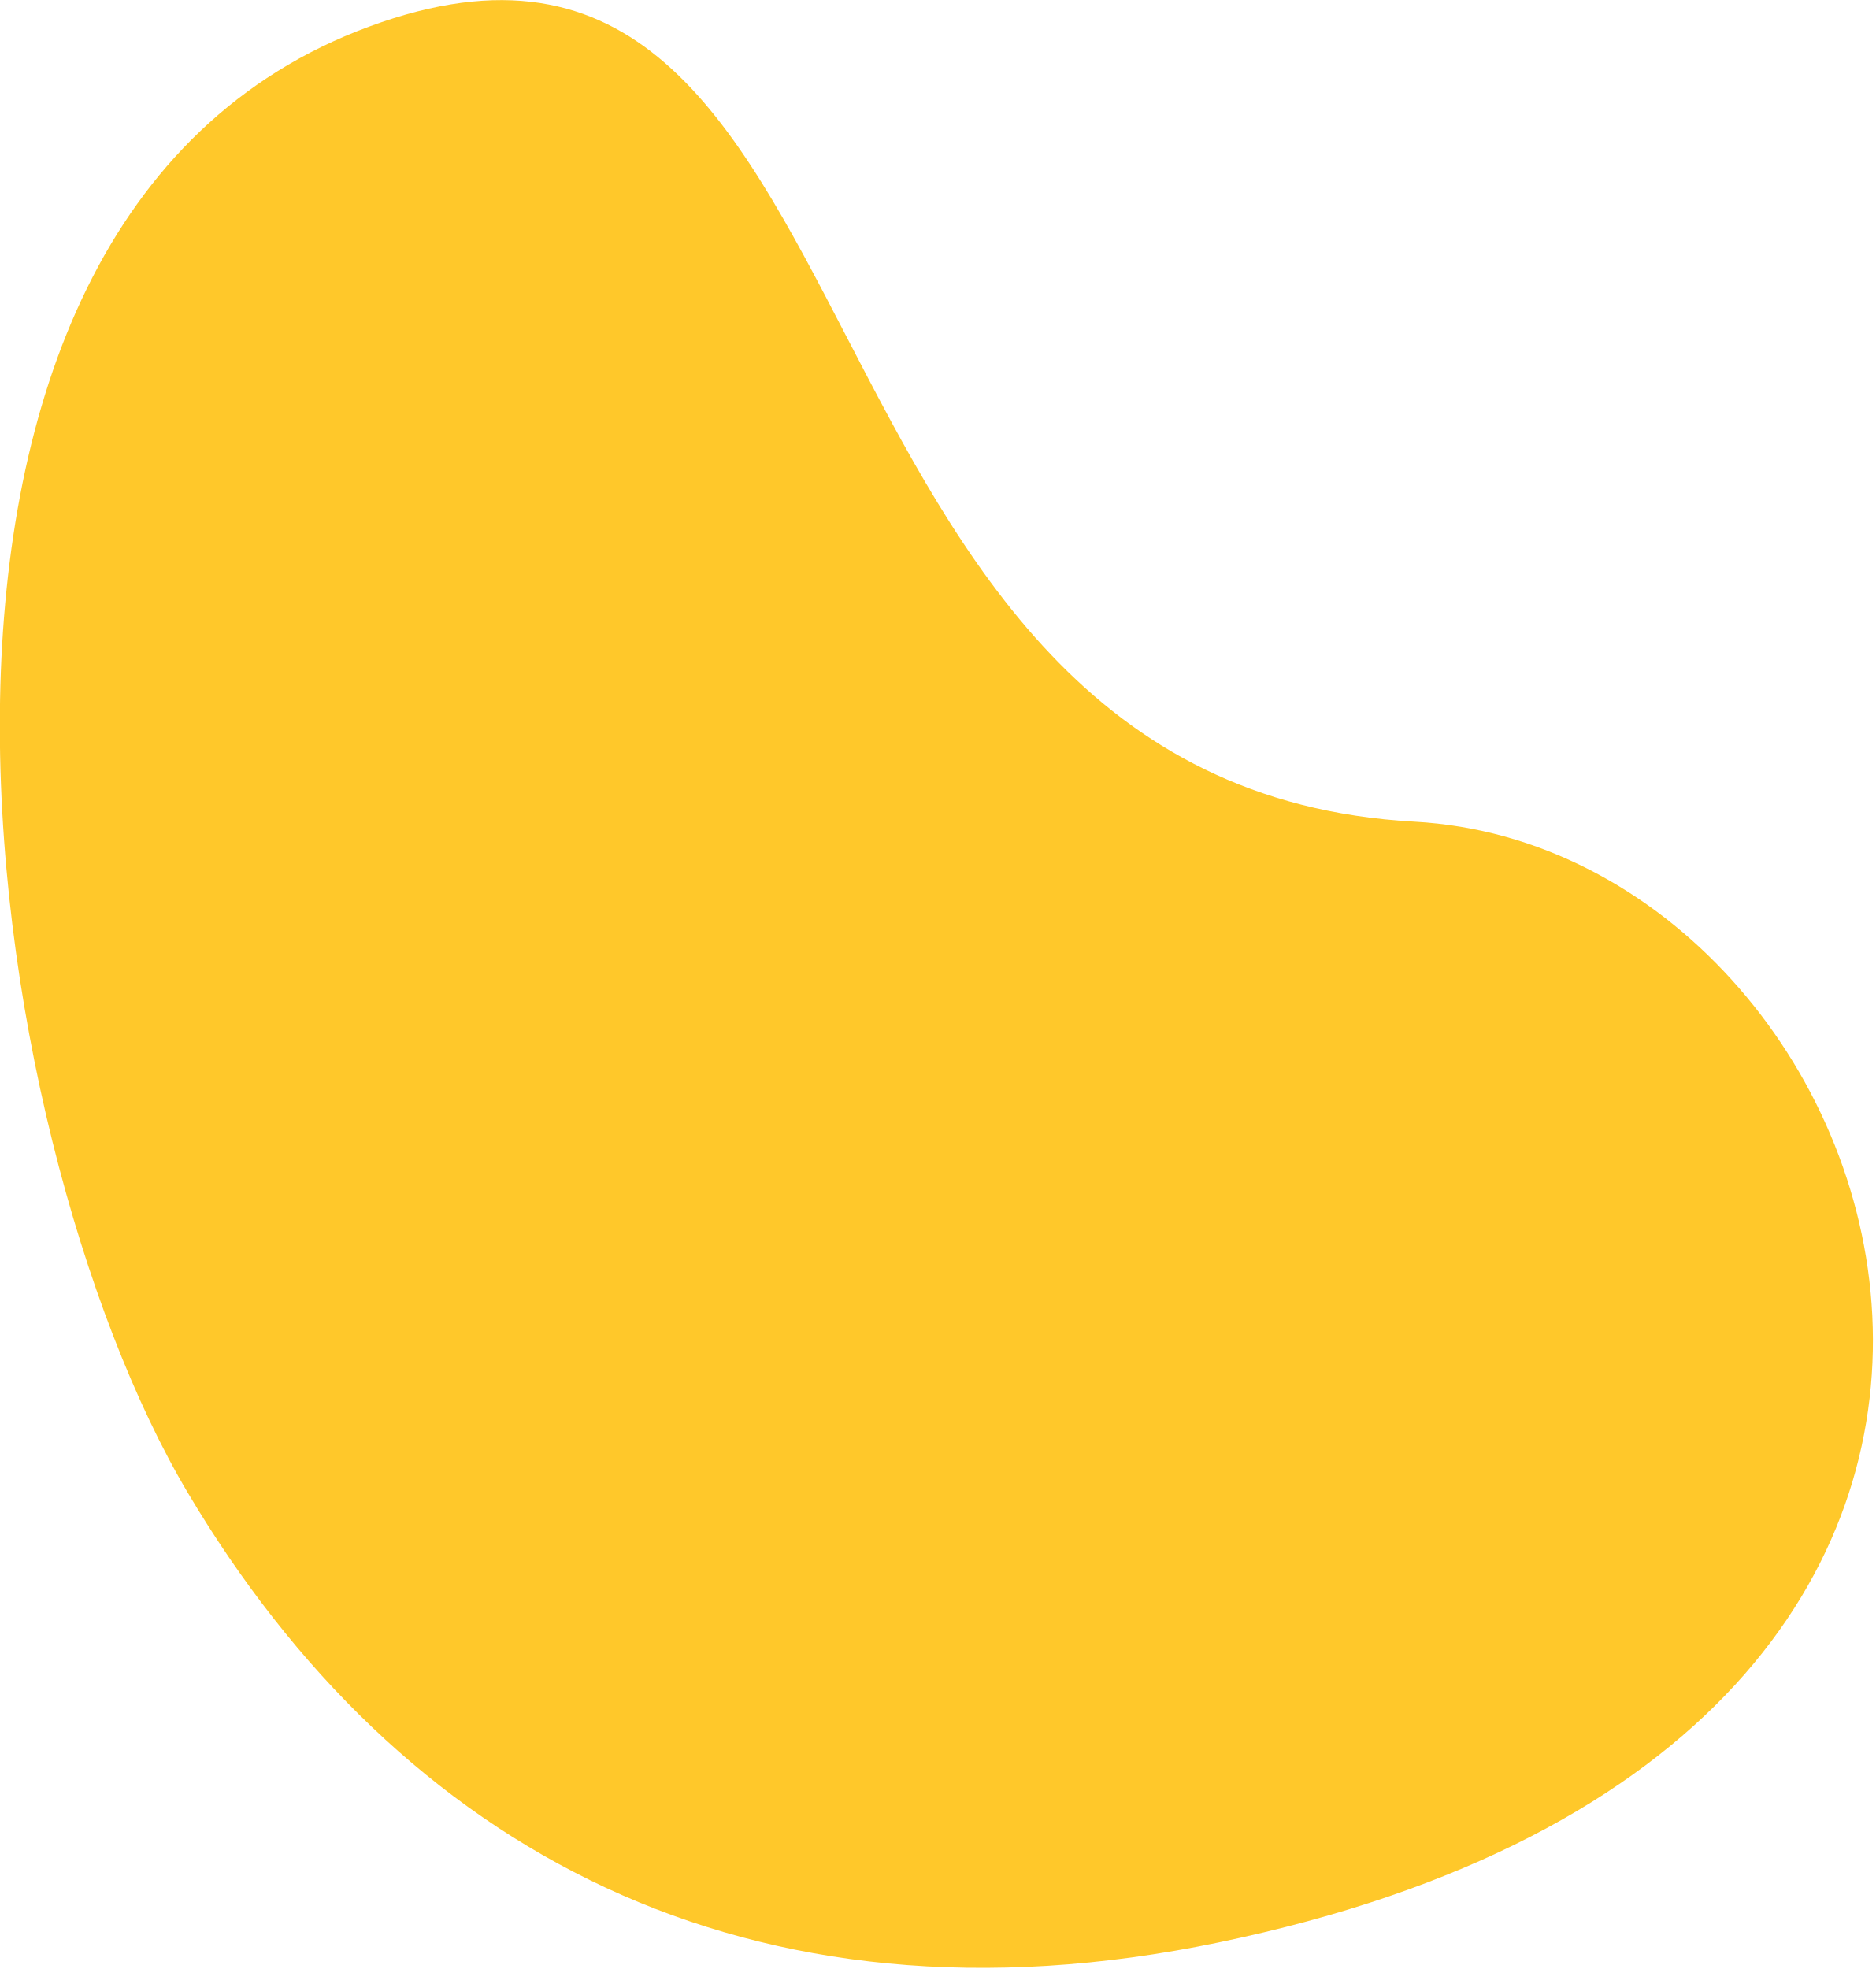
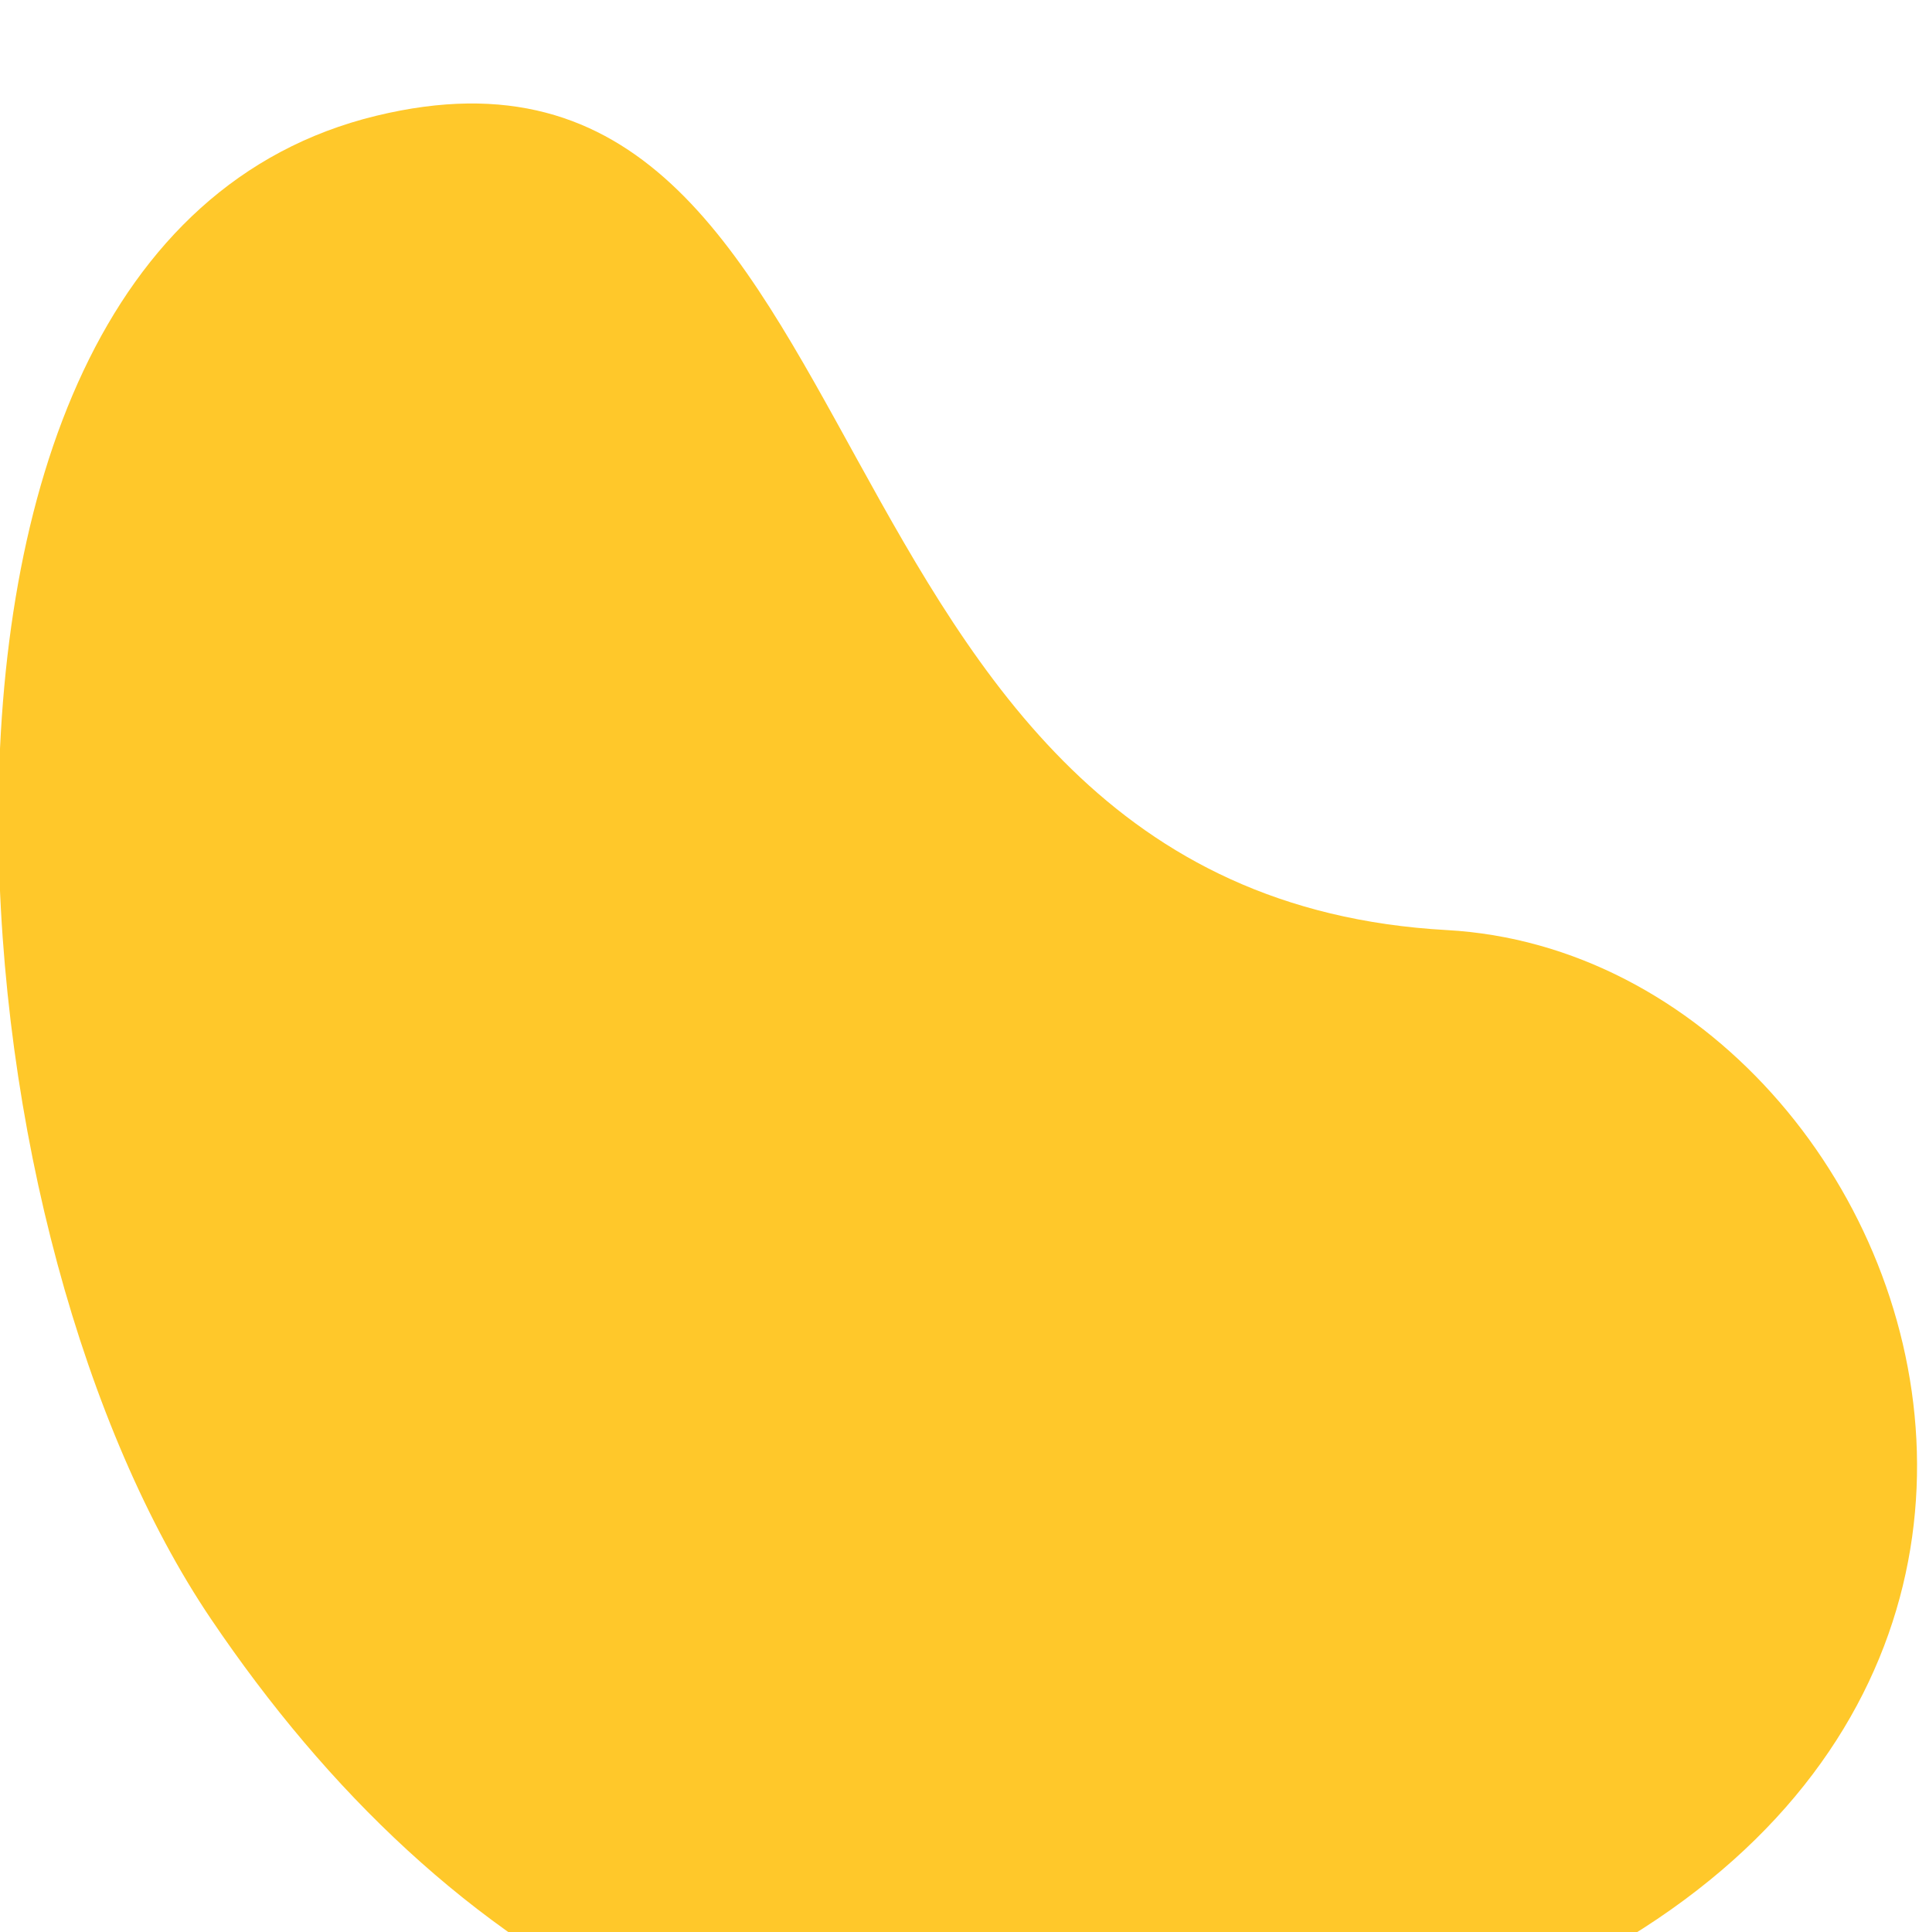
- <svg xmlns="http://www.w3.org/2000/svg" width="662px" height="695px" viewBox="0 0 662 695" version="1.1">
+ <svg xmlns="http://www.w3.org/2000/svg" width="556px" height="560px" viewBox="0 0 556 560" version="1.1">
  <defs />
-   <g id="Path-12" stroke="none" stroke-width="1" fill="none" fill-rule="evenodd" transform="translate(-88, -106)">
-     <path d="M405.155,811.326 C236.396,792.785 140.355,690.43 108.221,547.989 C76.087,405.549 129.304,83.242 329.062,75.522 C528.82,67.801 378.318,373.21 593.265,456.485 C756.339,519.664 758.953,850.196 405.155,811.326 Z" fill="#FFC82A" transform="translate(399.473, 444.9354) rotate(-18) translate(-399.473, -444.9354) " />
+   <g id="BG_1" stroke="none" stroke-width="1" fill="none" fill-rule="evenodd">
+     <path d="M266.109,618.548 C131.883,602.449 55.562,516.473 21.92,399.3 C3.773,336.095 7.877,244.365 34.504,161.356 C63.899,69.715 120.122,-6.448 202.122,-0.202 C358.399,11.701 243.542,250.129 424.294,320.157 C561.426,373.285 563.401,654.206 266.109,618.548 Z" id="Path-12-Copy" fill="#FFC82A" transform="translate(262.1702, 310.5522) rotate(-18) translate(-262.1702, -310.5522) " />
  </g>
</svg>
